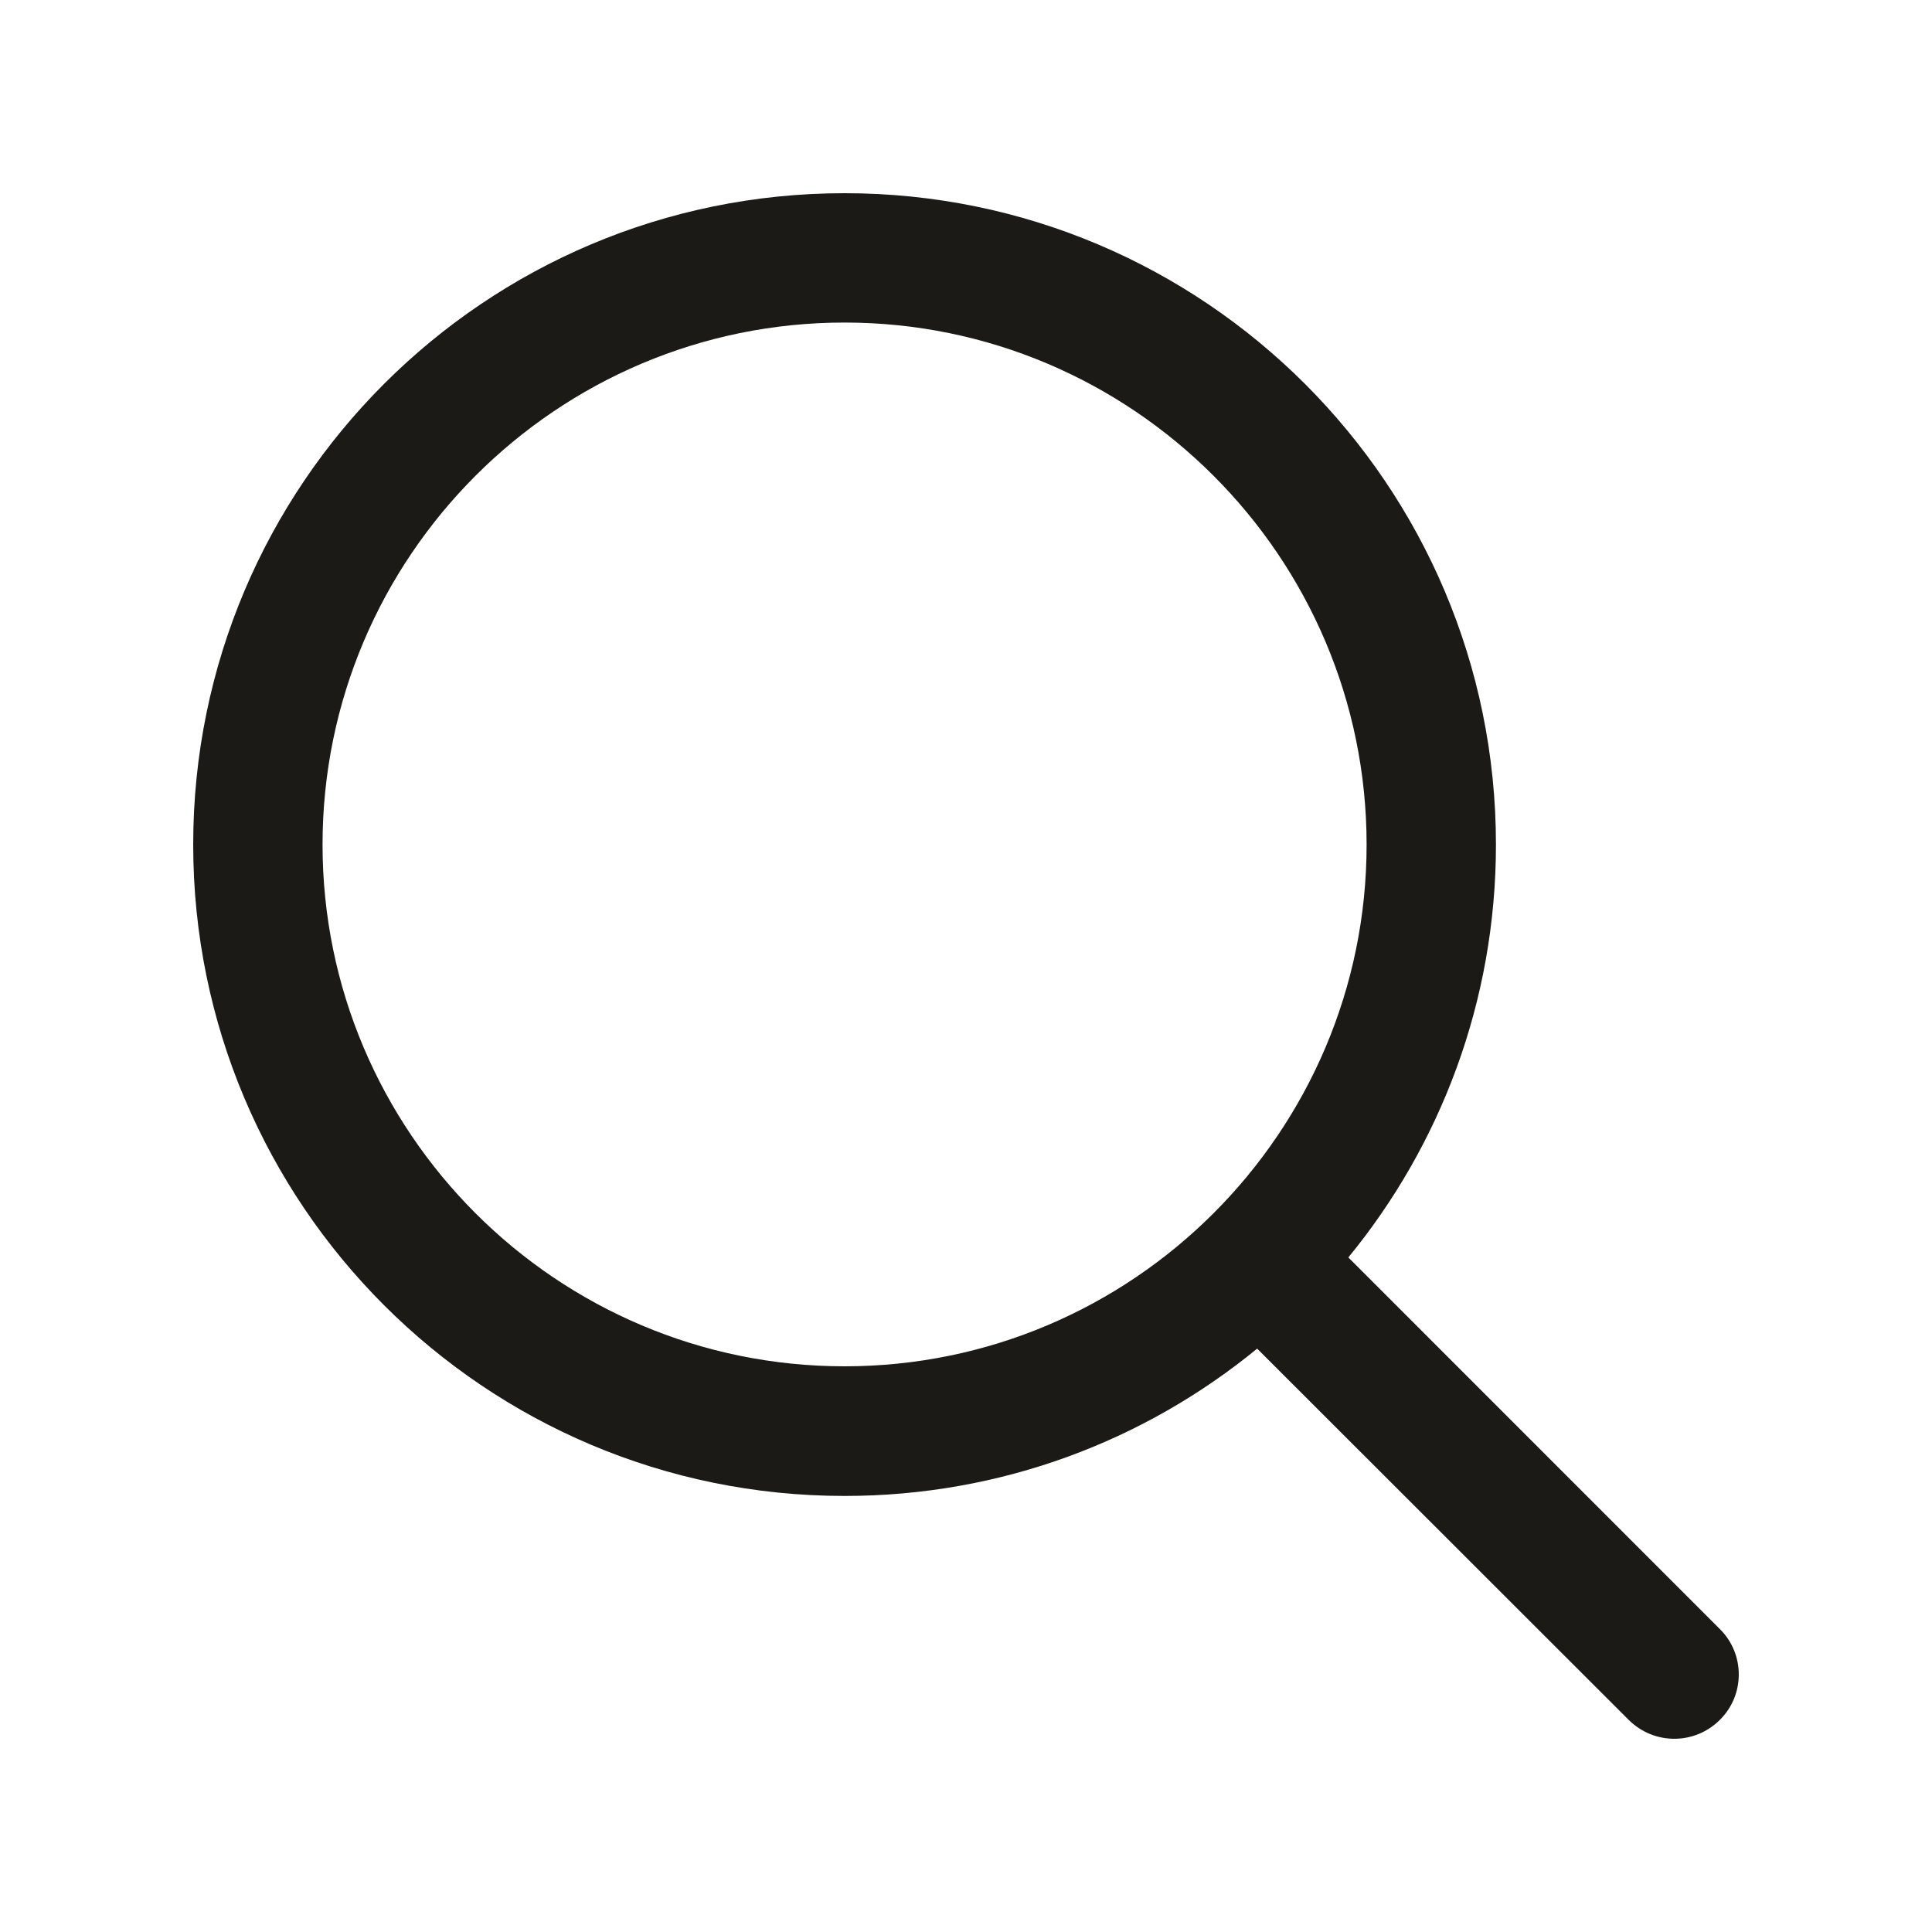
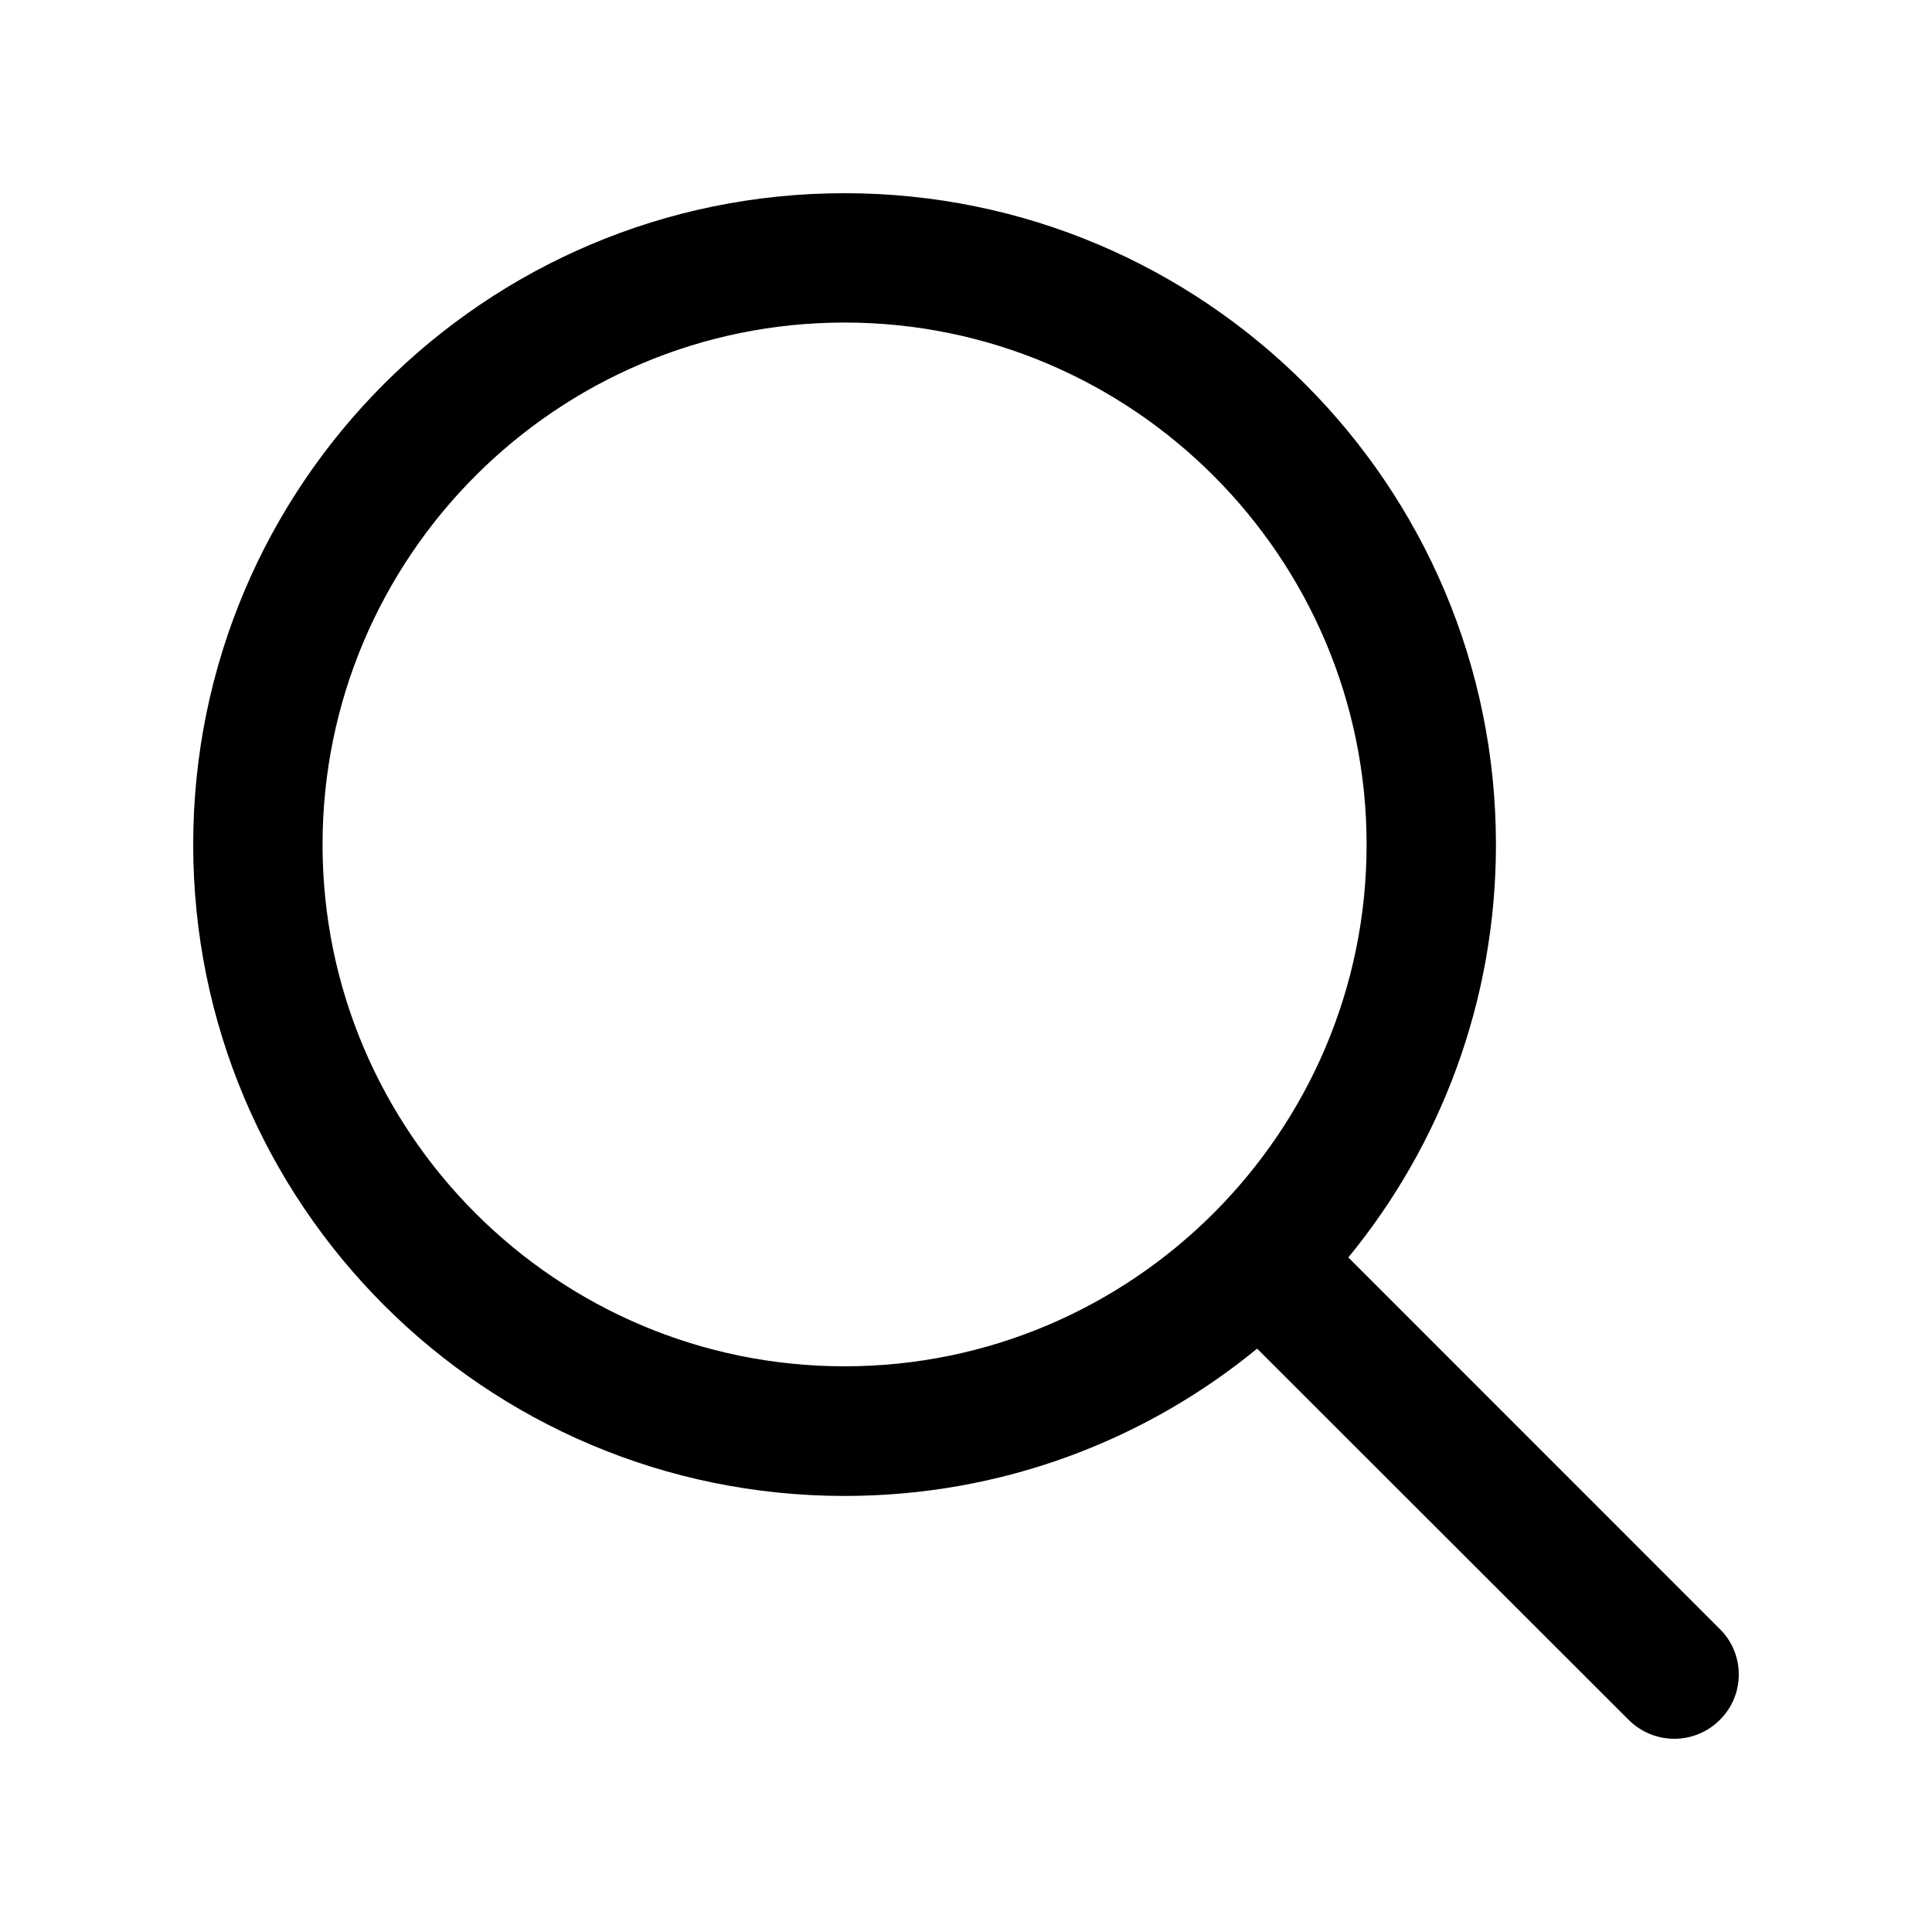
- <svg xmlns="http://www.w3.org/2000/svg" width="20" height="20" viewBox="0 0 20 20" fill="none">
-   <path d="M17.804 16.864L13.958 13.017C14.911 11.855 15.486 10.366 15.486 8.743C15.486 5.02 12.465 2 8.743 2C5.017 2 2 5.02 2 8.743C2 12.465 5.017 15.486 8.743 15.486C10.366 15.486 11.851 14.914 13.014 13.961L16.86 17.804C17.122 18.065 17.543 18.065 17.804 17.804C18.065 17.546 18.065 17.122 17.804 16.864ZM8.743 14.144C5.762 14.144 3.339 11.721 3.339 8.743C3.339 5.765 5.762 3.339 8.743 3.339C11.721 3.339 14.147 5.765 14.147 8.743C14.147 11.721 11.721 14.144 8.743 14.144Z" fill="#1B1A17" />
+ <svg xmlns="http://www.w3.org/2000/svg" width="20" height="20" viewBox="0 0 20 20">
+   <path d="M17.804 16.864L13.958 13.017C14.911 11.855 15.486 10.366 15.486 8.743C15.486 5.02 12.465 2 8.743 2C5.017 2 2 5.02 2 8.743C2 12.465 5.017 15.486 8.743 15.486C10.366 15.486 11.851 14.914 13.014 13.961L16.86 17.804C17.122 18.065 17.543 18.065 17.804 17.804C18.065 17.546 18.065 17.122 17.804 16.864ZM8.743 14.144C5.762 14.144 3.339 11.721 3.339 8.743C3.339 5.765 5.762 3.339 8.743 3.339C11.721 3.339 14.147 5.765 14.147 8.743C14.147 11.721 11.721 14.144 8.743 14.144Z" />
</svg>
